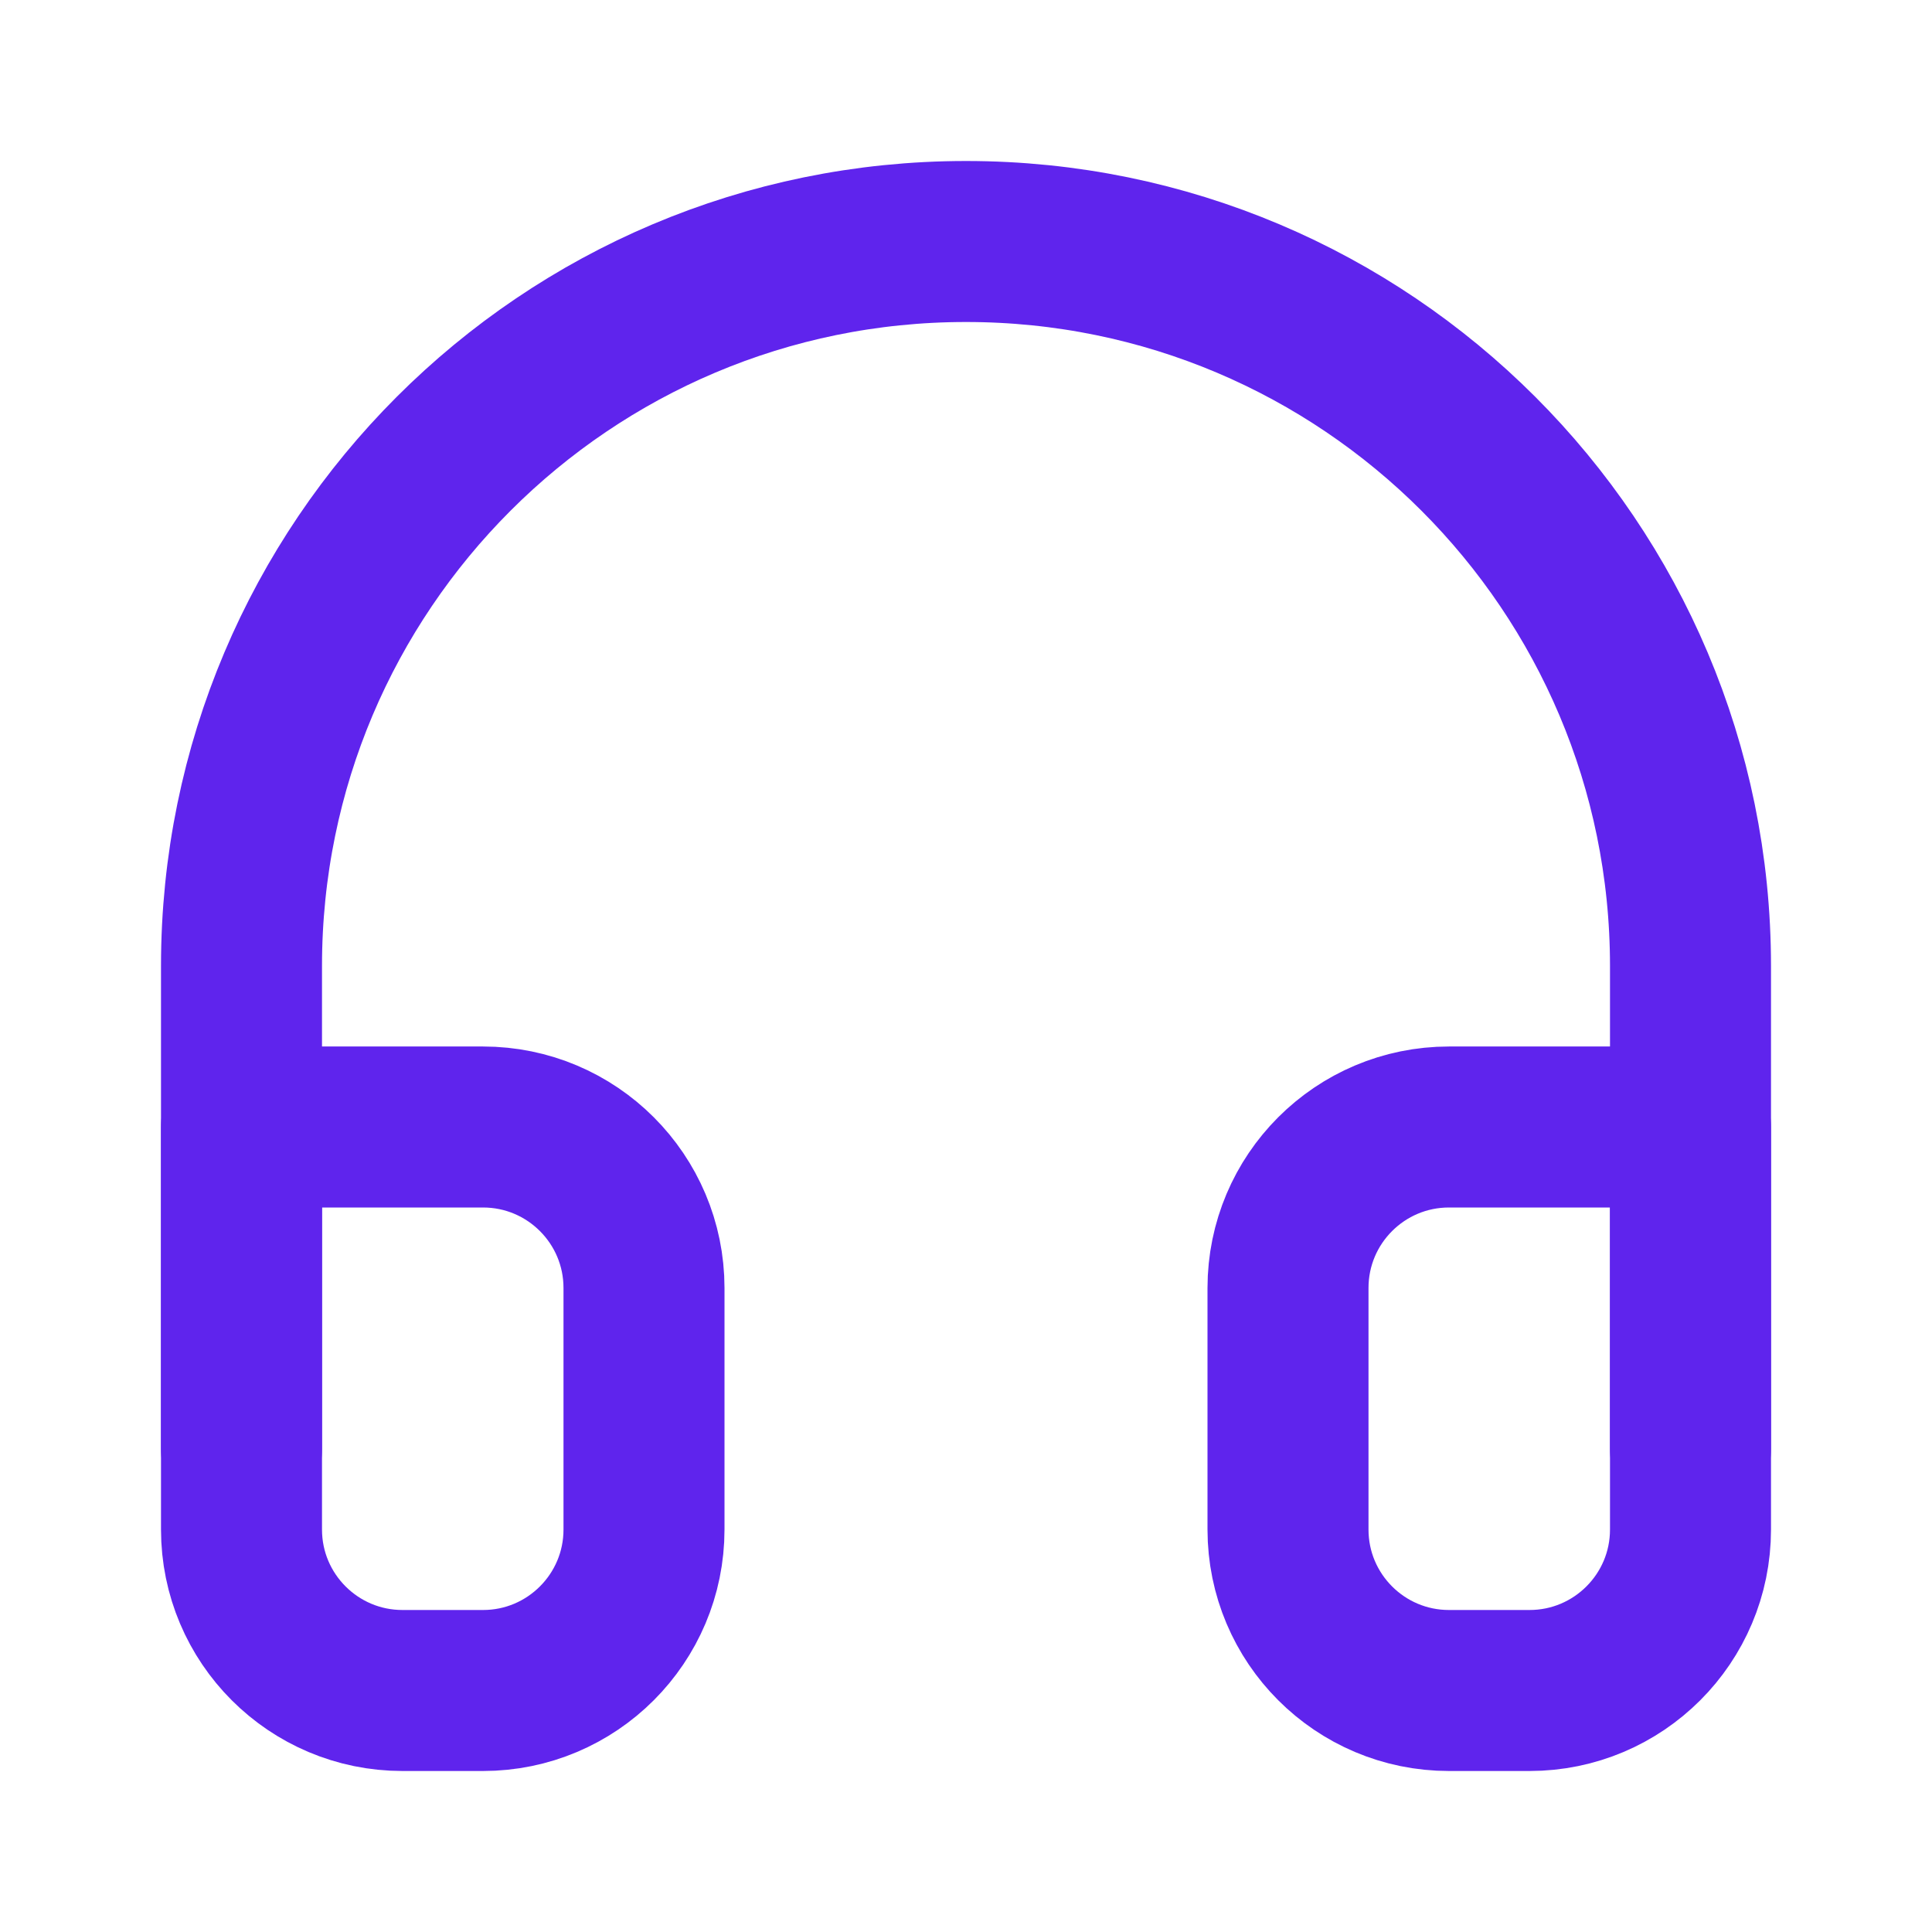
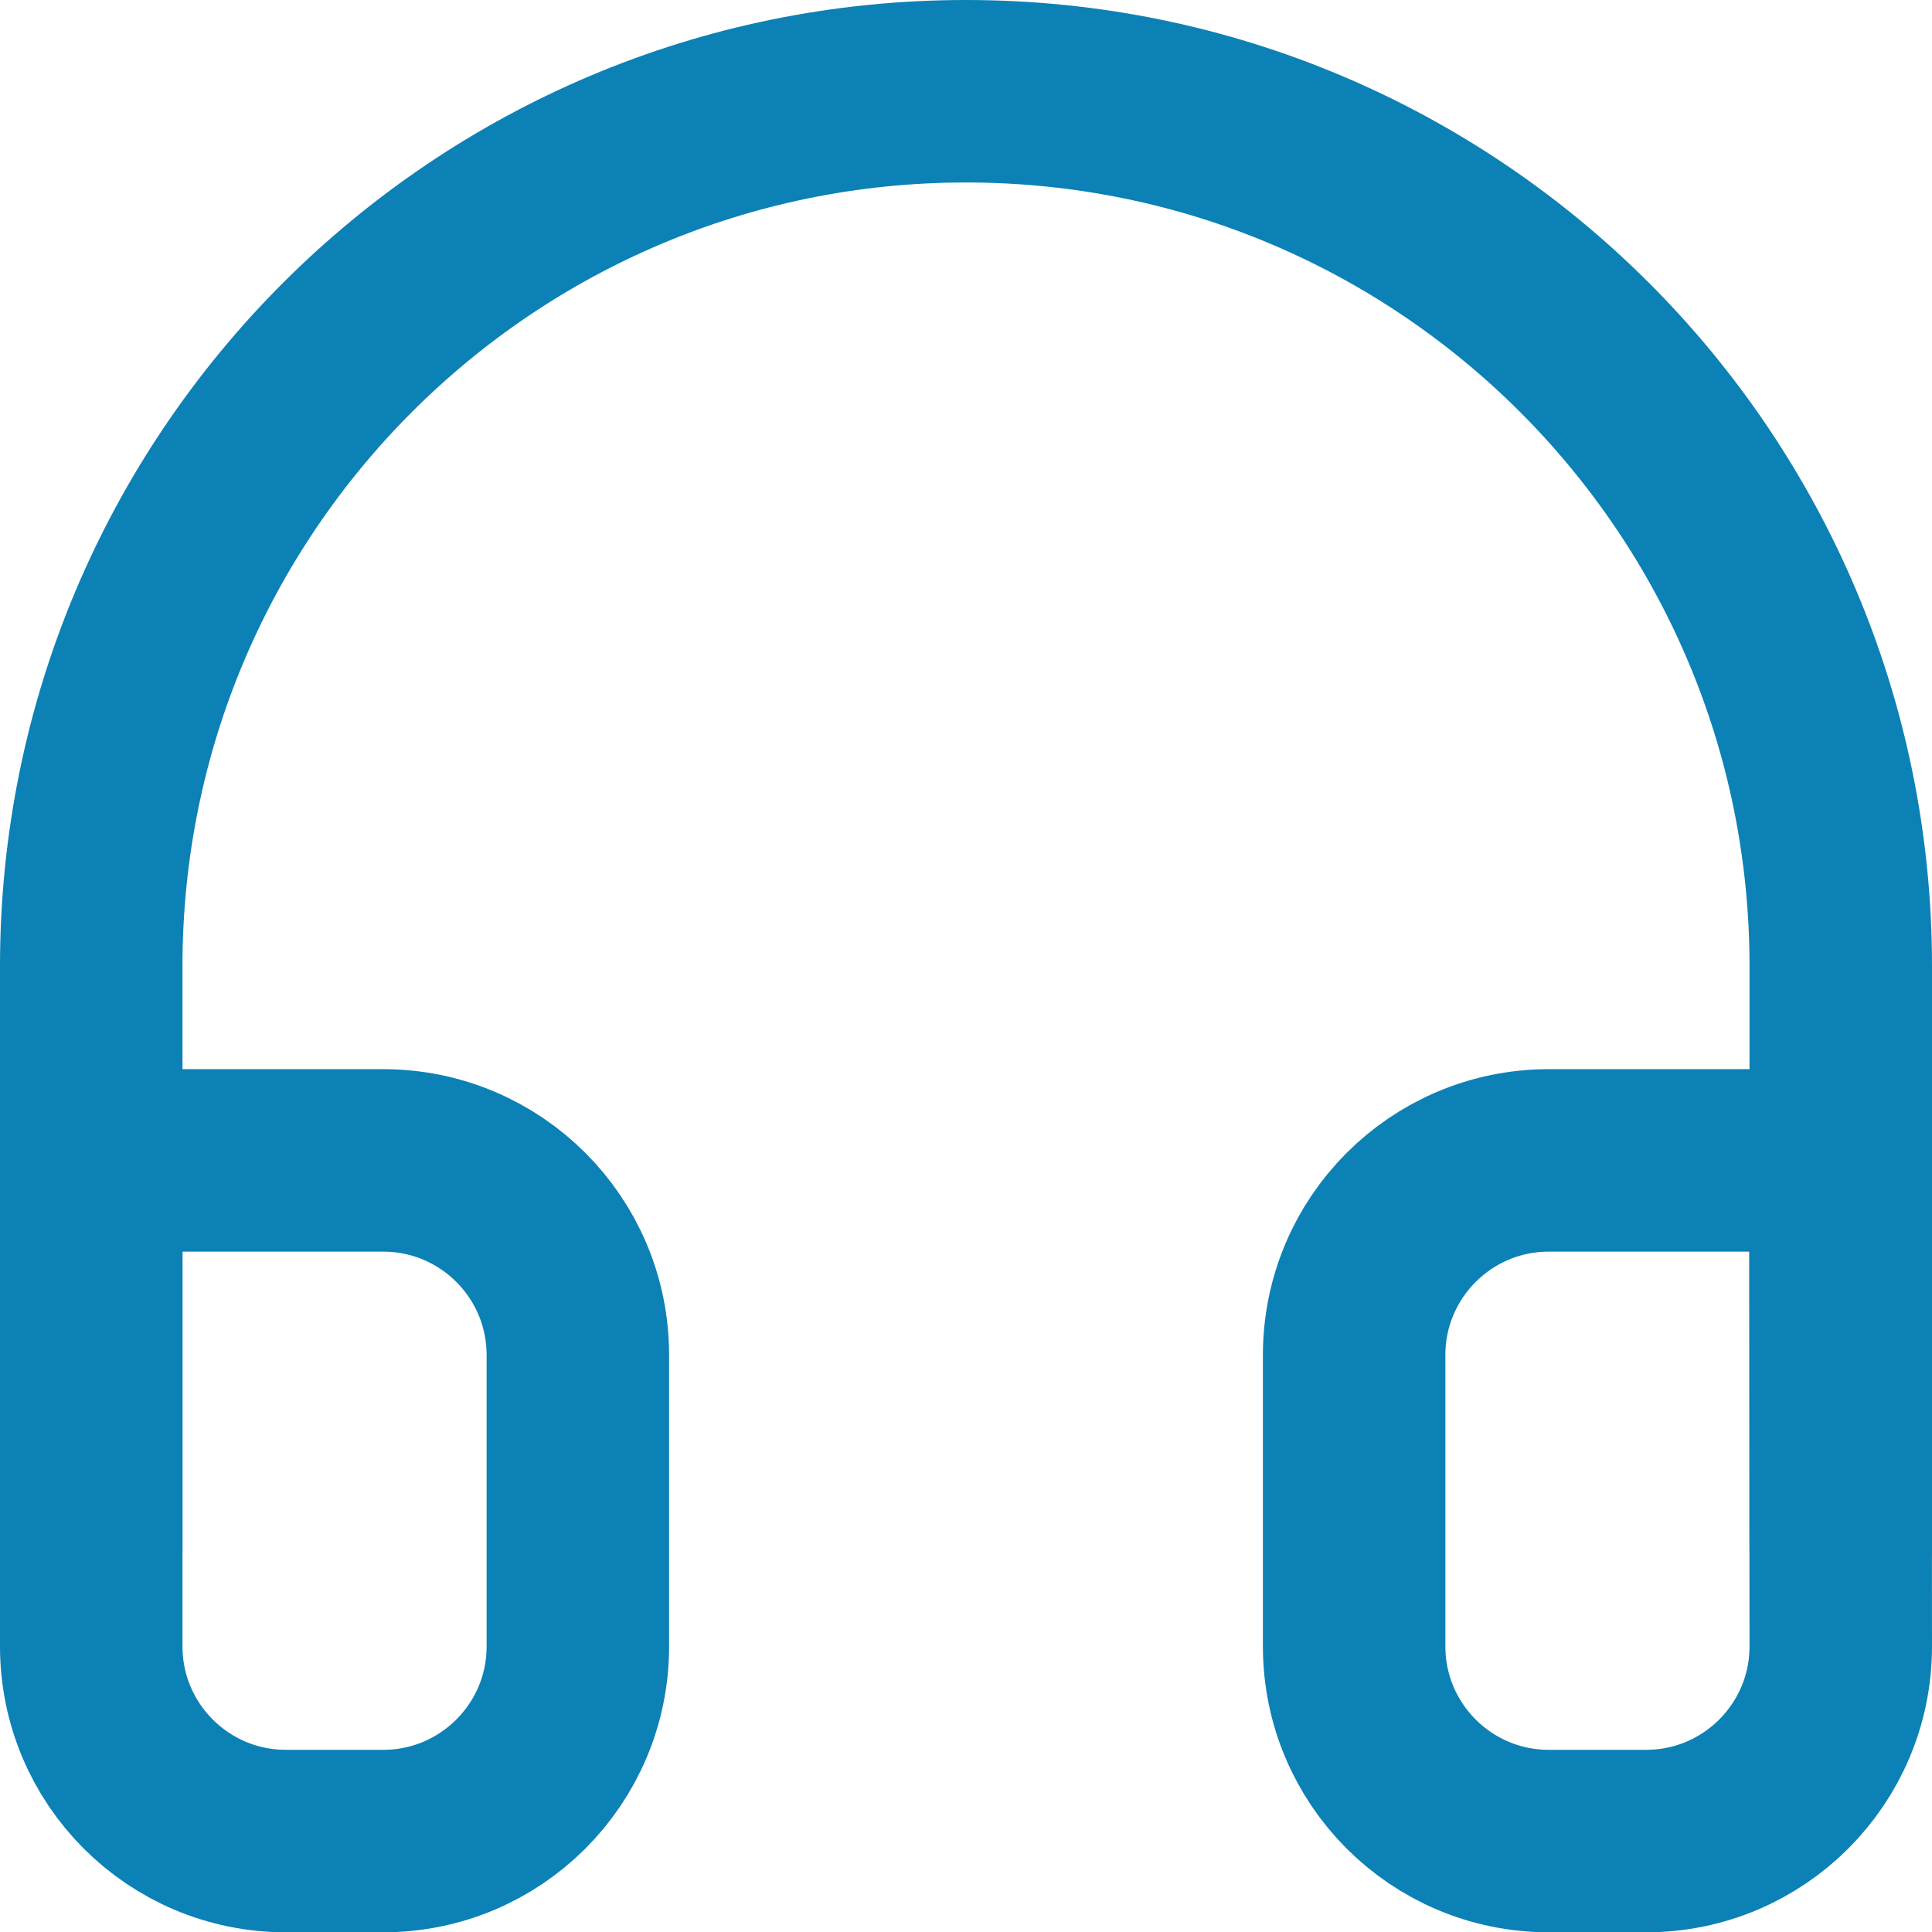
- <svg xmlns="http://www.w3.org/2000/svg" width="24" height="24" viewBox="0 0 24 24" fill="none" stroke="#5F24ED" stroke-width="2" stroke-linecap="round" stroke-linejoin="round" class="feather feather-headphones">
-   <path d="M3 18v-6a9 9 0 0 1 18 0v6" />
-   <path d="M21 19a2 2 0 0 1-2 2h-1a2 2 0 0 1-2-2v-3a2 2 0 0 1 2-2h3zM3 19a2 2 0 0 0 2 2h1a2 2 0 0 0 2-2v-3a2 2 0 0 0-2-2H3z" />
+ <svg xmlns="http://www.w3.org/2000/svg" width="31.762" height="31.762" viewBox="0 0 31.762 31.762">
+   <g id="headphones" transform="translate(1.5 1.5)">
+     <path id="Tracé_6493" data-name="Tracé 6493" d="M3,26.969V17.381a14.381,14.381,0,0,1,28.762,0v9.587" transform="translate(-3 -3)" fill="none" stroke="#0c81b5" stroke-linecap="round" stroke-linejoin="round" stroke-width="3" />
+     <path id="Tracé_6494" data-name="Tracé 6494" d="M31.762,21.99a3.2,3.2,0,0,1-3.2,3.2h-1.6a3.2,3.2,0,0,1-3.2-3.2V17.2a3.2,3.2,0,0,1,3.2-3.2h4.794ZM3,21.99a3.2,3.2,0,0,0,3.2,3.2h1.6a3.2,3.2,0,0,0,3.2-3.2V17.2a3.2,3.2,0,0,0-3.2-3.2H3Z" transform="translate(-3 3.577)" fill="none" stroke="#0c81b5" stroke-linecap="round" stroke-linejoin="round" stroke-width="3" />
+   </g>
</svg>
